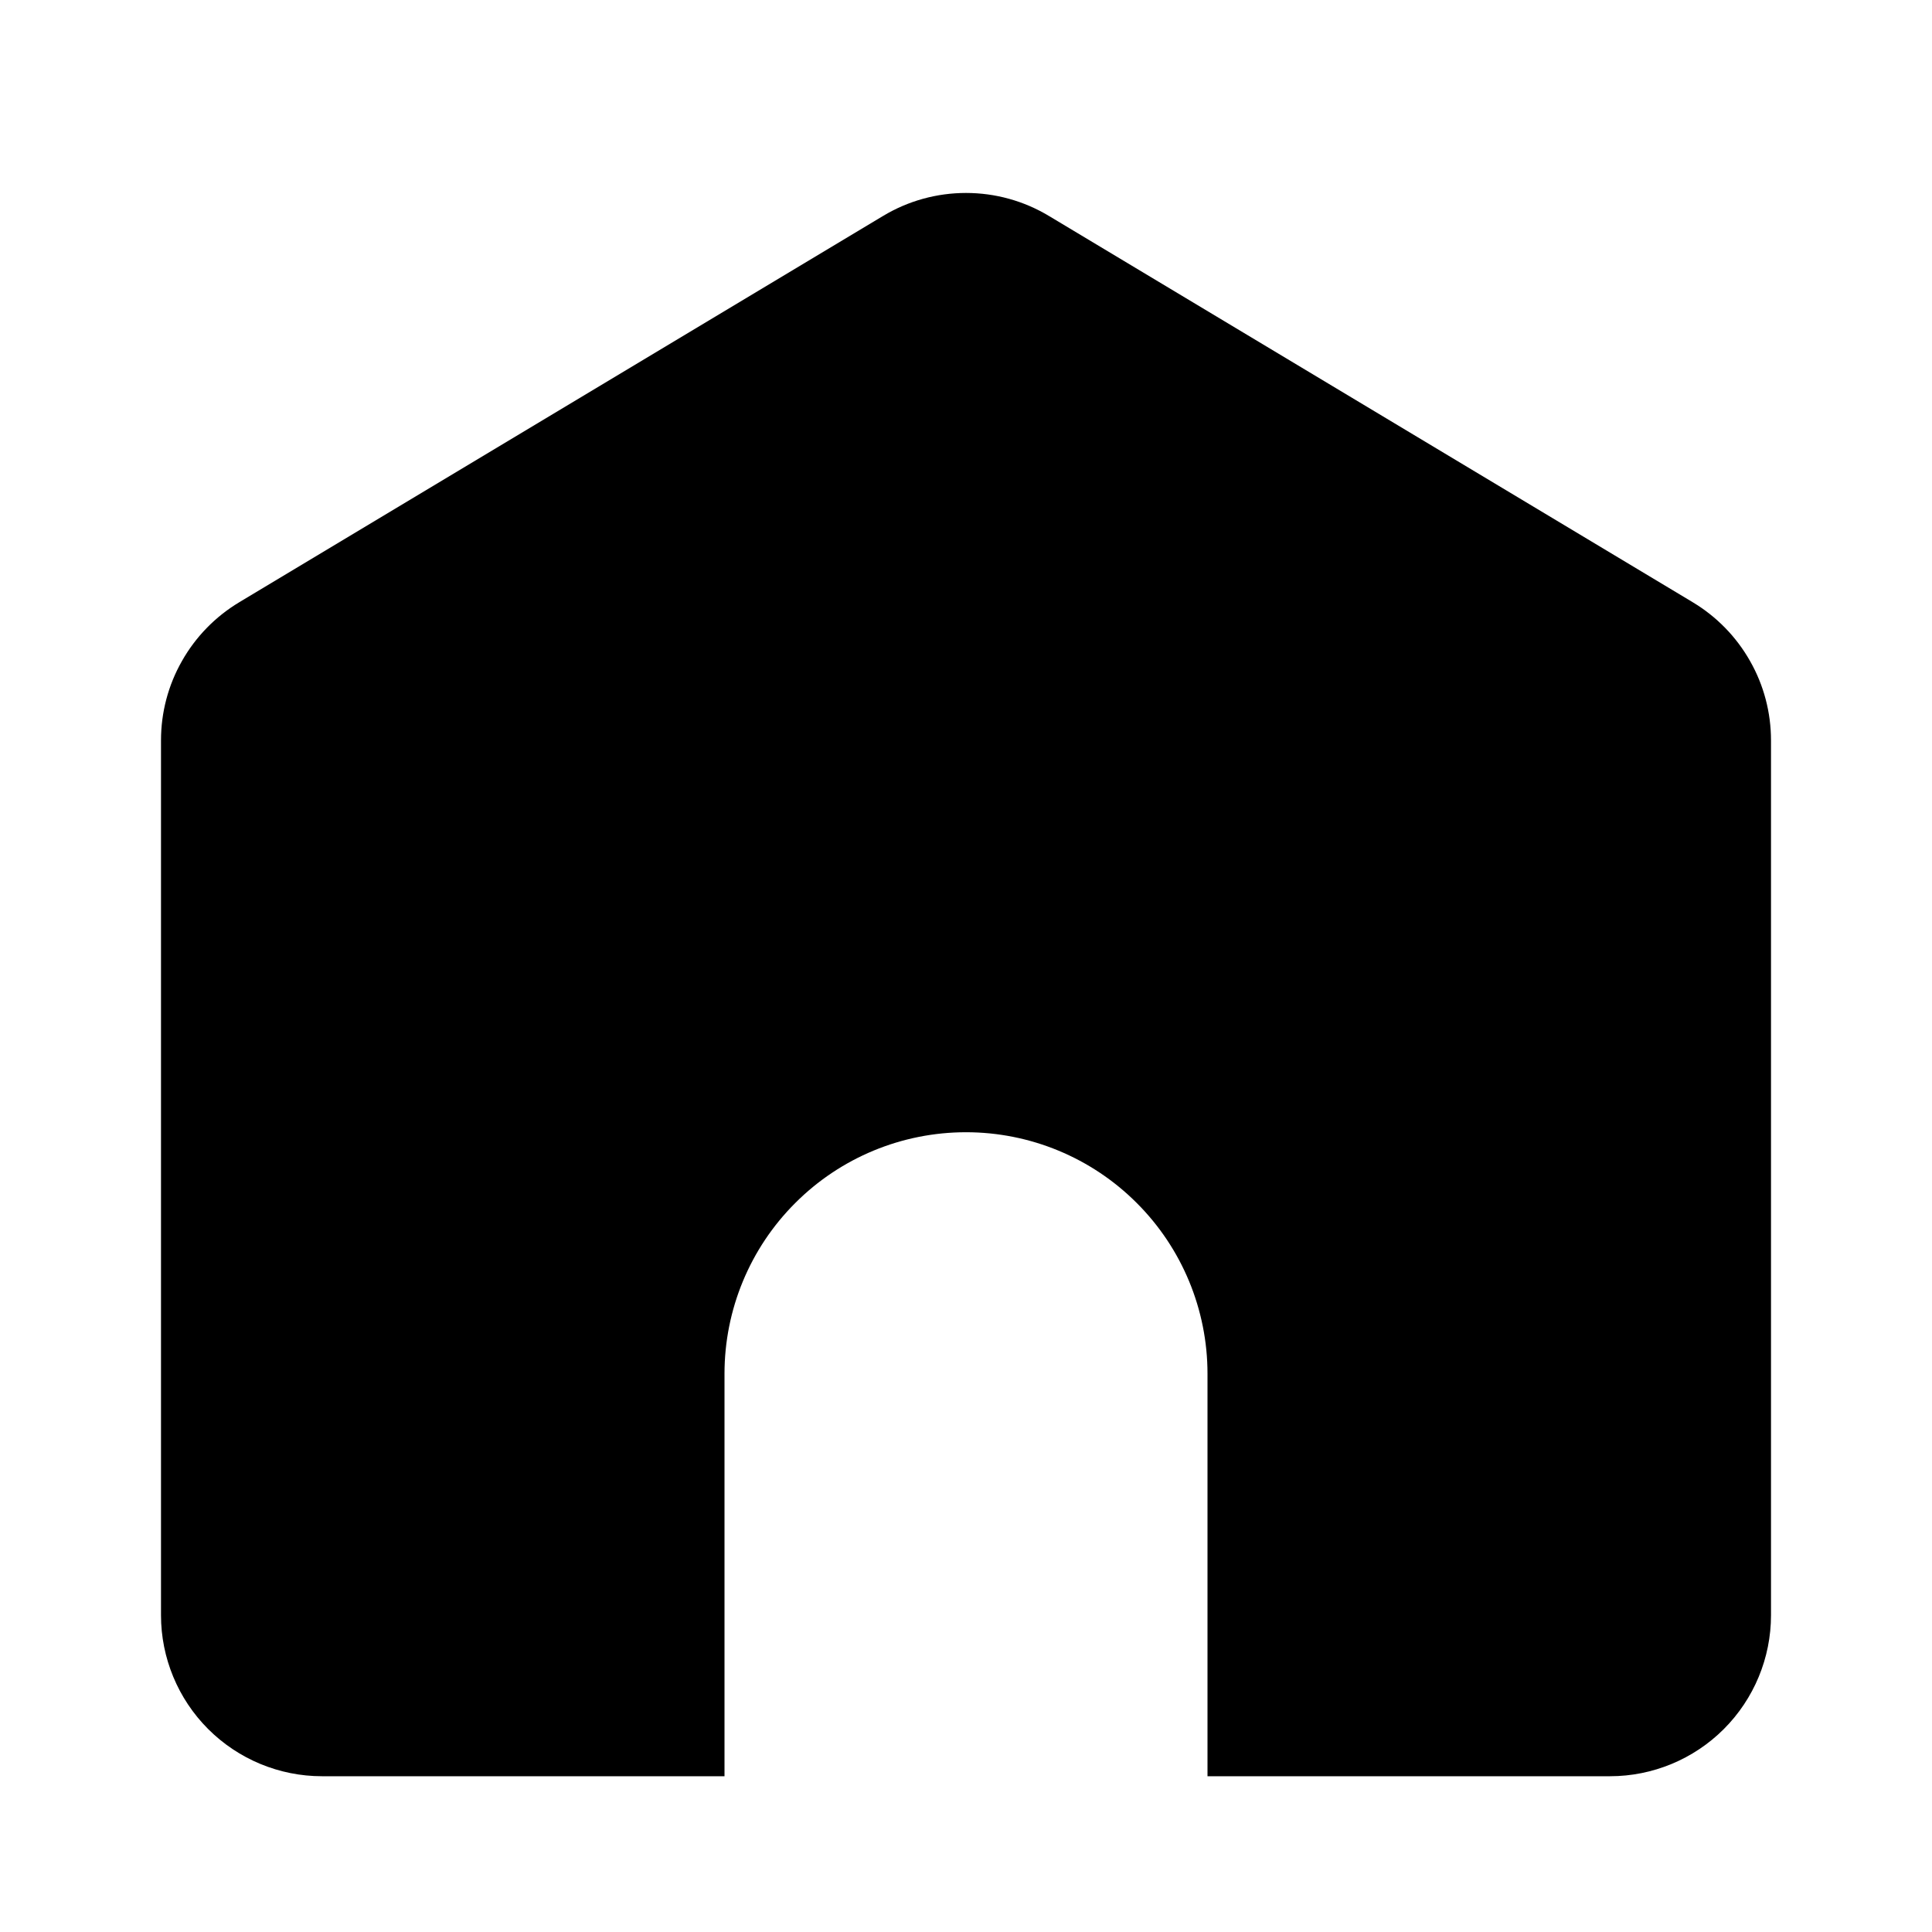
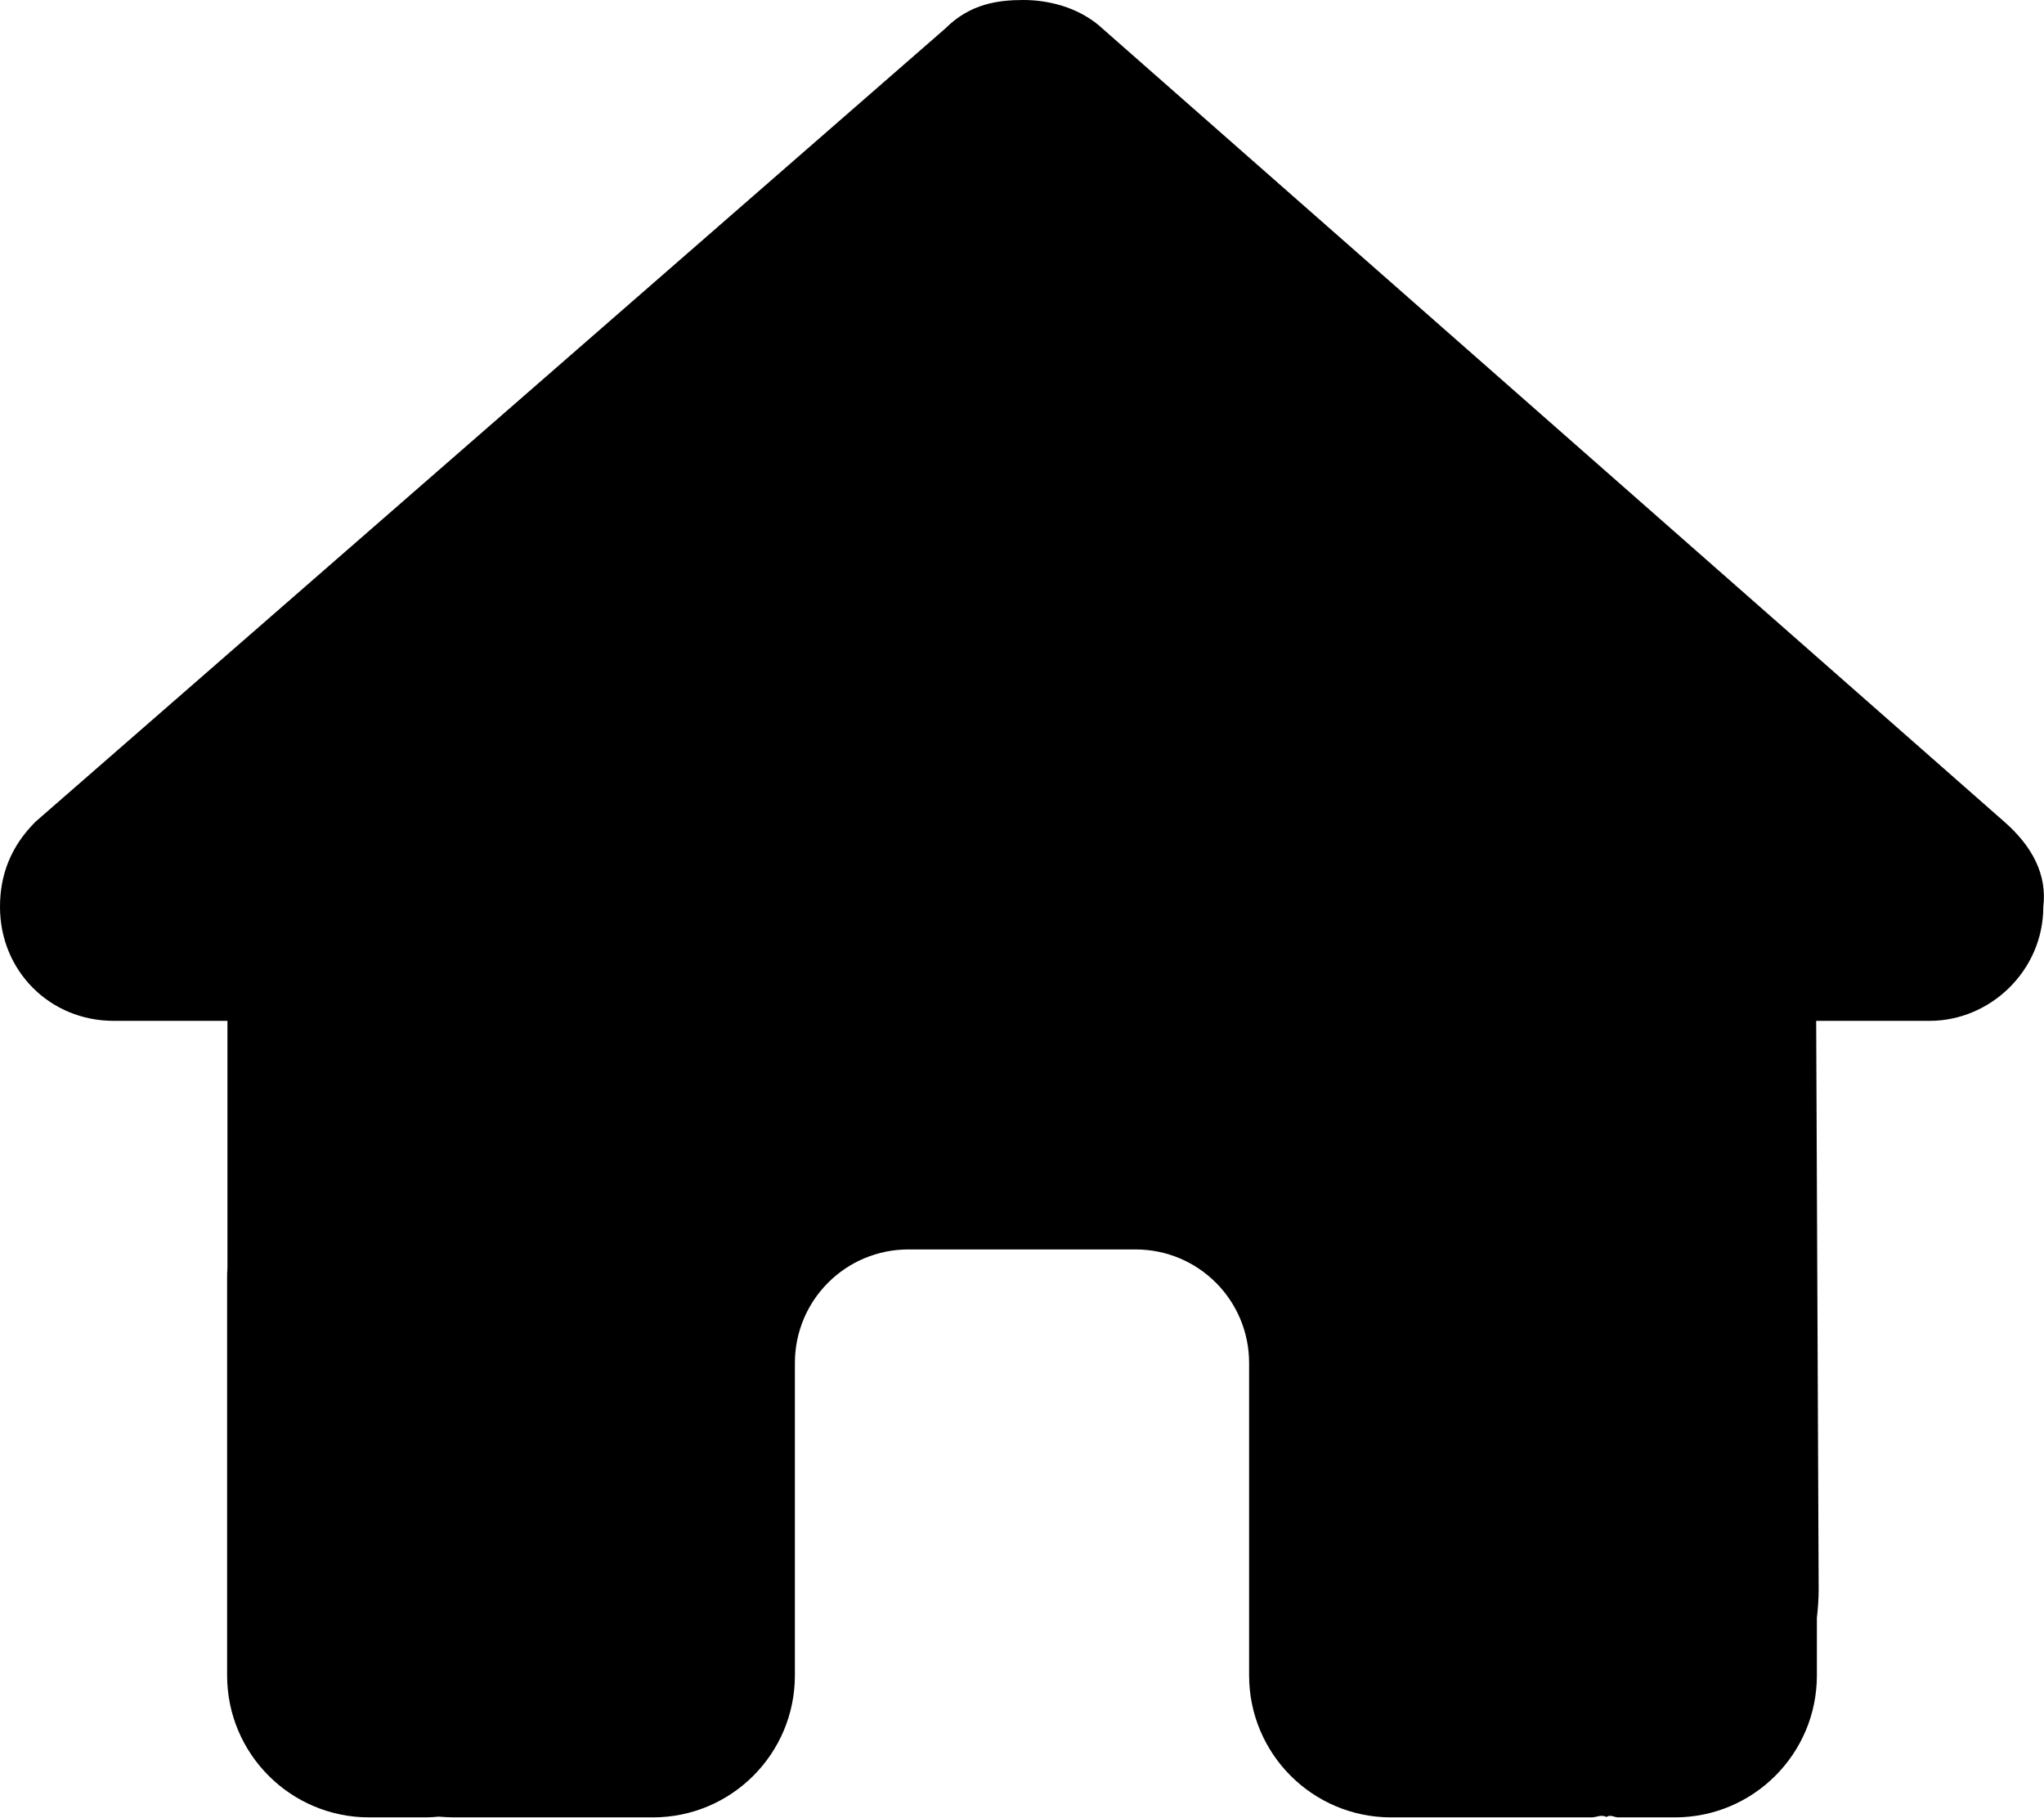
- <svg xmlns="http://www.w3.org/2000/svg" width="24" height="24" viewBox="0 0 24 24" fill="none">
-   <path d="M15 22.065V17.065C15 16.269 14.684 15.506 14.121 14.944C13.559 14.381 12.796 14.065 12 14.065C11.204 14.065 10.441 14.381 9.879 14.944C9.316 15.506 9 16.269 9 17.065V22.065H4C3.47 22.065 2.961 21.854 2.586 21.479C2.211 21.104 2 20.595 2 20.065V9.197C2 8.852 2.089 8.512 2.26 8.212C2.43 7.911 2.675 7.66 2.971 7.482L10.971 2.682C11.282 2.495 11.637 2.397 12 2.397C12.363 2.397 12.718 2.495 13.029 2.682L21.029 7.482C21.325 7.66 21.57 7.911 21.74 8.212C21.911 8.512 22 8.852 22 9.197V20.065C22 20.595 21.789 21.104 21.414 21.479C21.039 21.854 20.53 22.065 20 22.065H15Z" fill="black" />
+ <svg xmlns="http://www.w3.org/2000/svg" viewBox="0 0 576 512">
+   <path d="M575.8 255.5C575.8 273.5 560.8 287.6 543.8 287.6H511.8L512.5 447.7C512.5 450.5 512.3 453.1 512 455.8V472C512 494.1 494.1 512 472 512H456C454.9 512 453.8 511.1 452.7 511.9C451.3 511.1 449.9 512 448.5 512H392C369.9 512 352 494.1 352 472V384C352 366.3 337.7 352 320 352H256C238.3 352 224 366.3 224 384V472C224 494.1 206.1 512 184 512H128.1C126.6 512 125.1 511.9 123.6 511.8C122.4 511.9 121.2 512 120 512H104C81.91 512 64 494.1 64 472V360C64 359.1 64.03 358.1 64.09 357.2V287.6H32.05C14.02 287.6 0 273.5 0 255.5C0 246.5 3.004 238.5 10.01 231.5L266.4 8.016C273.4 1.002 281.4 0 288.4 0C295.4 0 303.4 2.004 309.5 7.014L564.8 231.5C572.8 238.5 576.9 246.5 575.8 255.5L575.8 255.5z" />
</svg>
